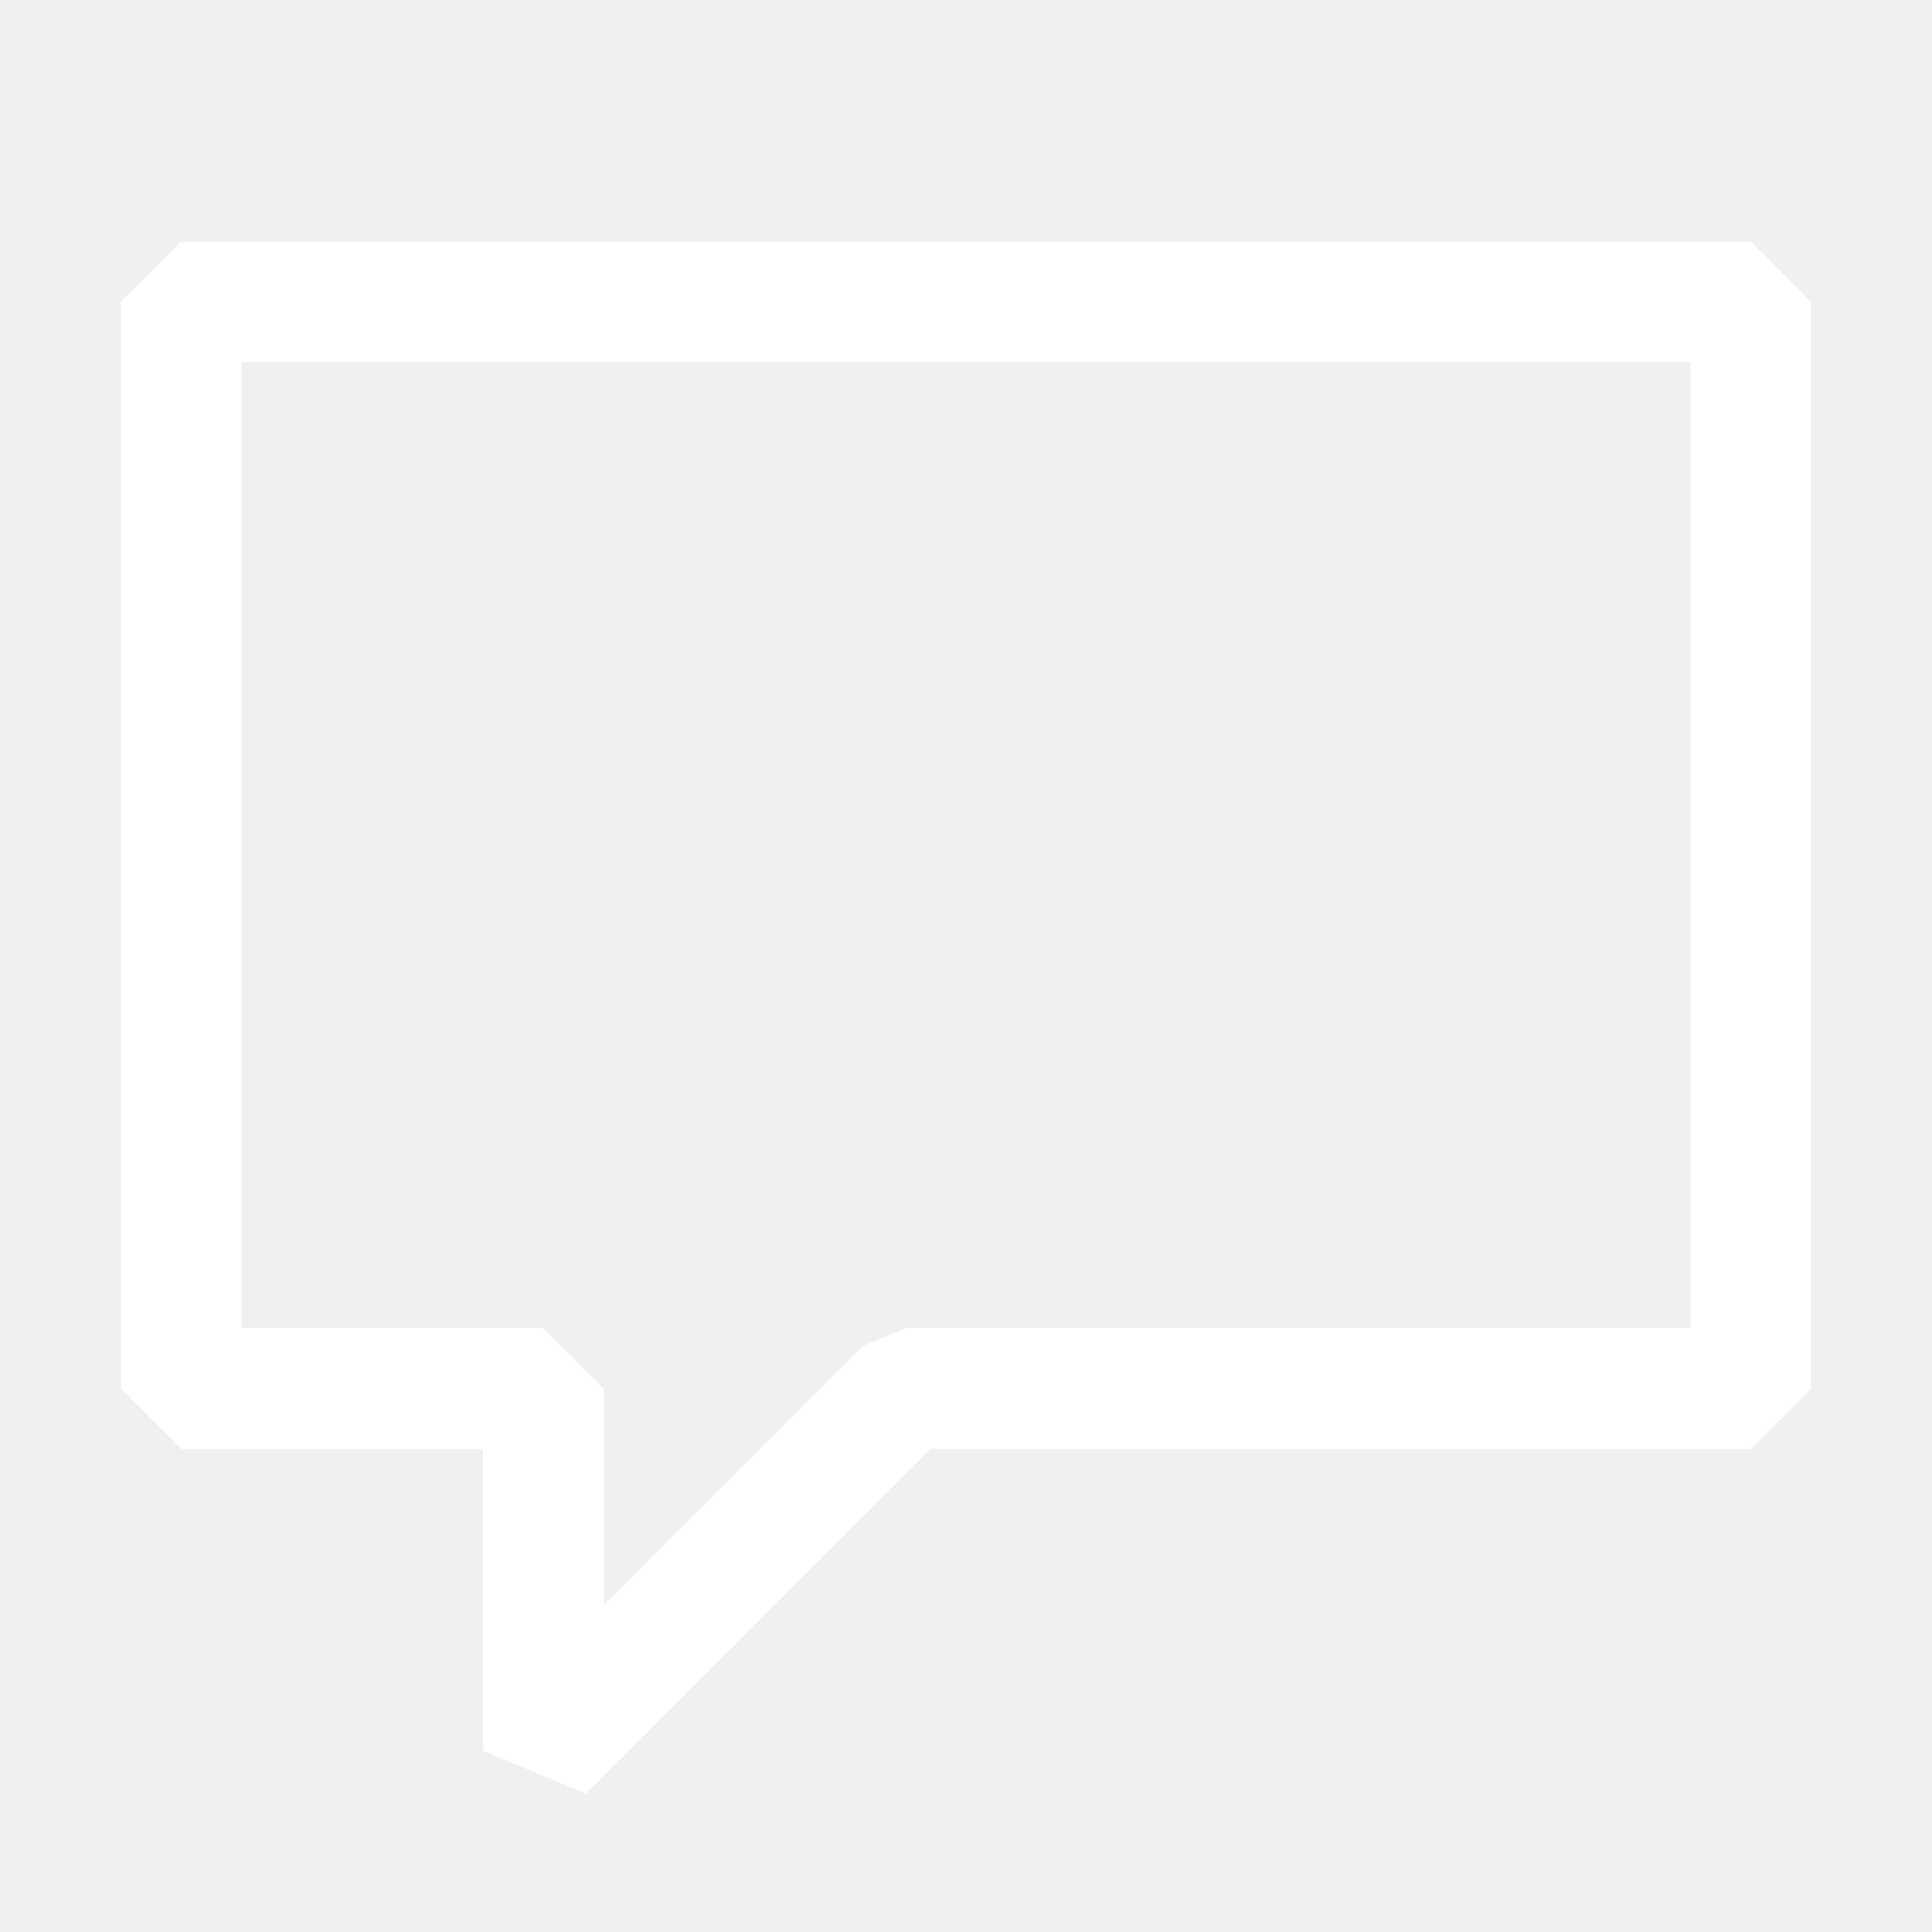
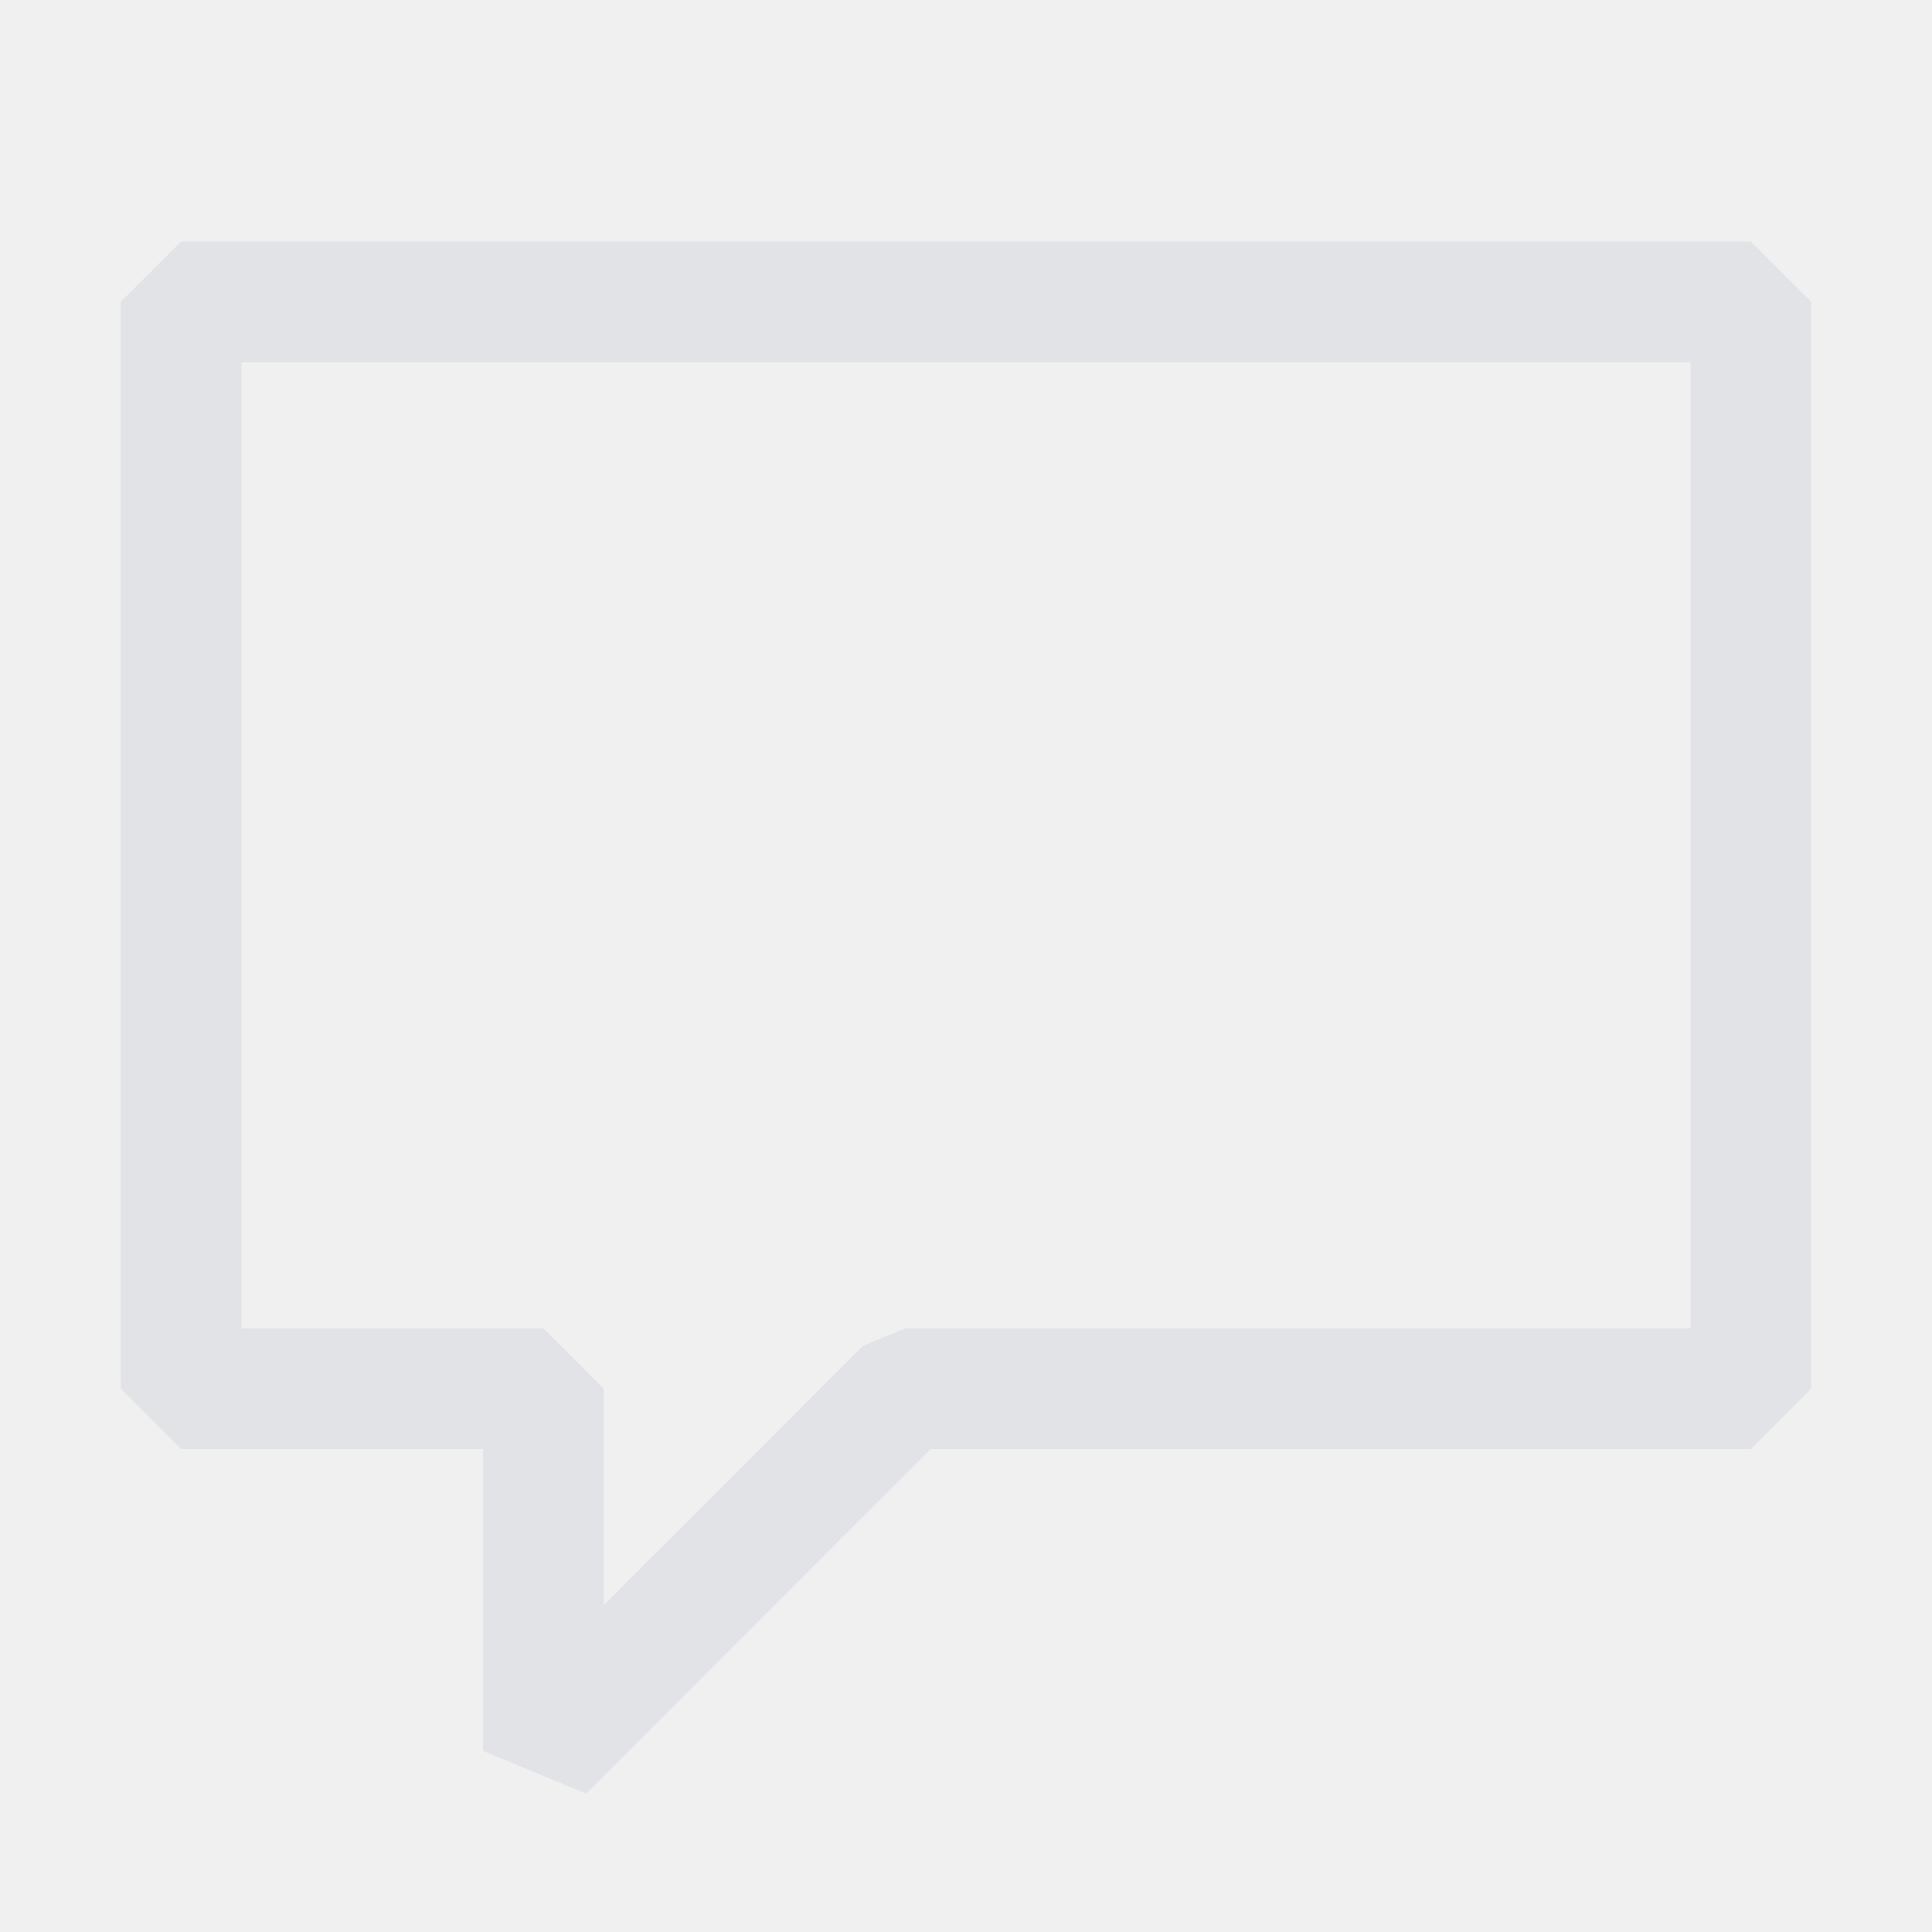
- <svg xmlns="http://www.w3.org/2000/svg" width="800px" height="800px" viewBox="0 0 16 16" fill="#FFFFFF">
+ <svg xmlns="http://www.w3.org/2000/svg" width="800px" height="800px" viewBox="0 0 16 16" fill="#E1E3E6">
  <path d="M14.5 2h-13l-.5.5v9l.5.5H4v2.5l.854.354L7.707 12H14.5l.5-.5v-9l-.5-.5zm-.5 9H7.5l-.354.146L5 13.293V11.5l-.5-.5H2V3h12v8z" />
</svg>
